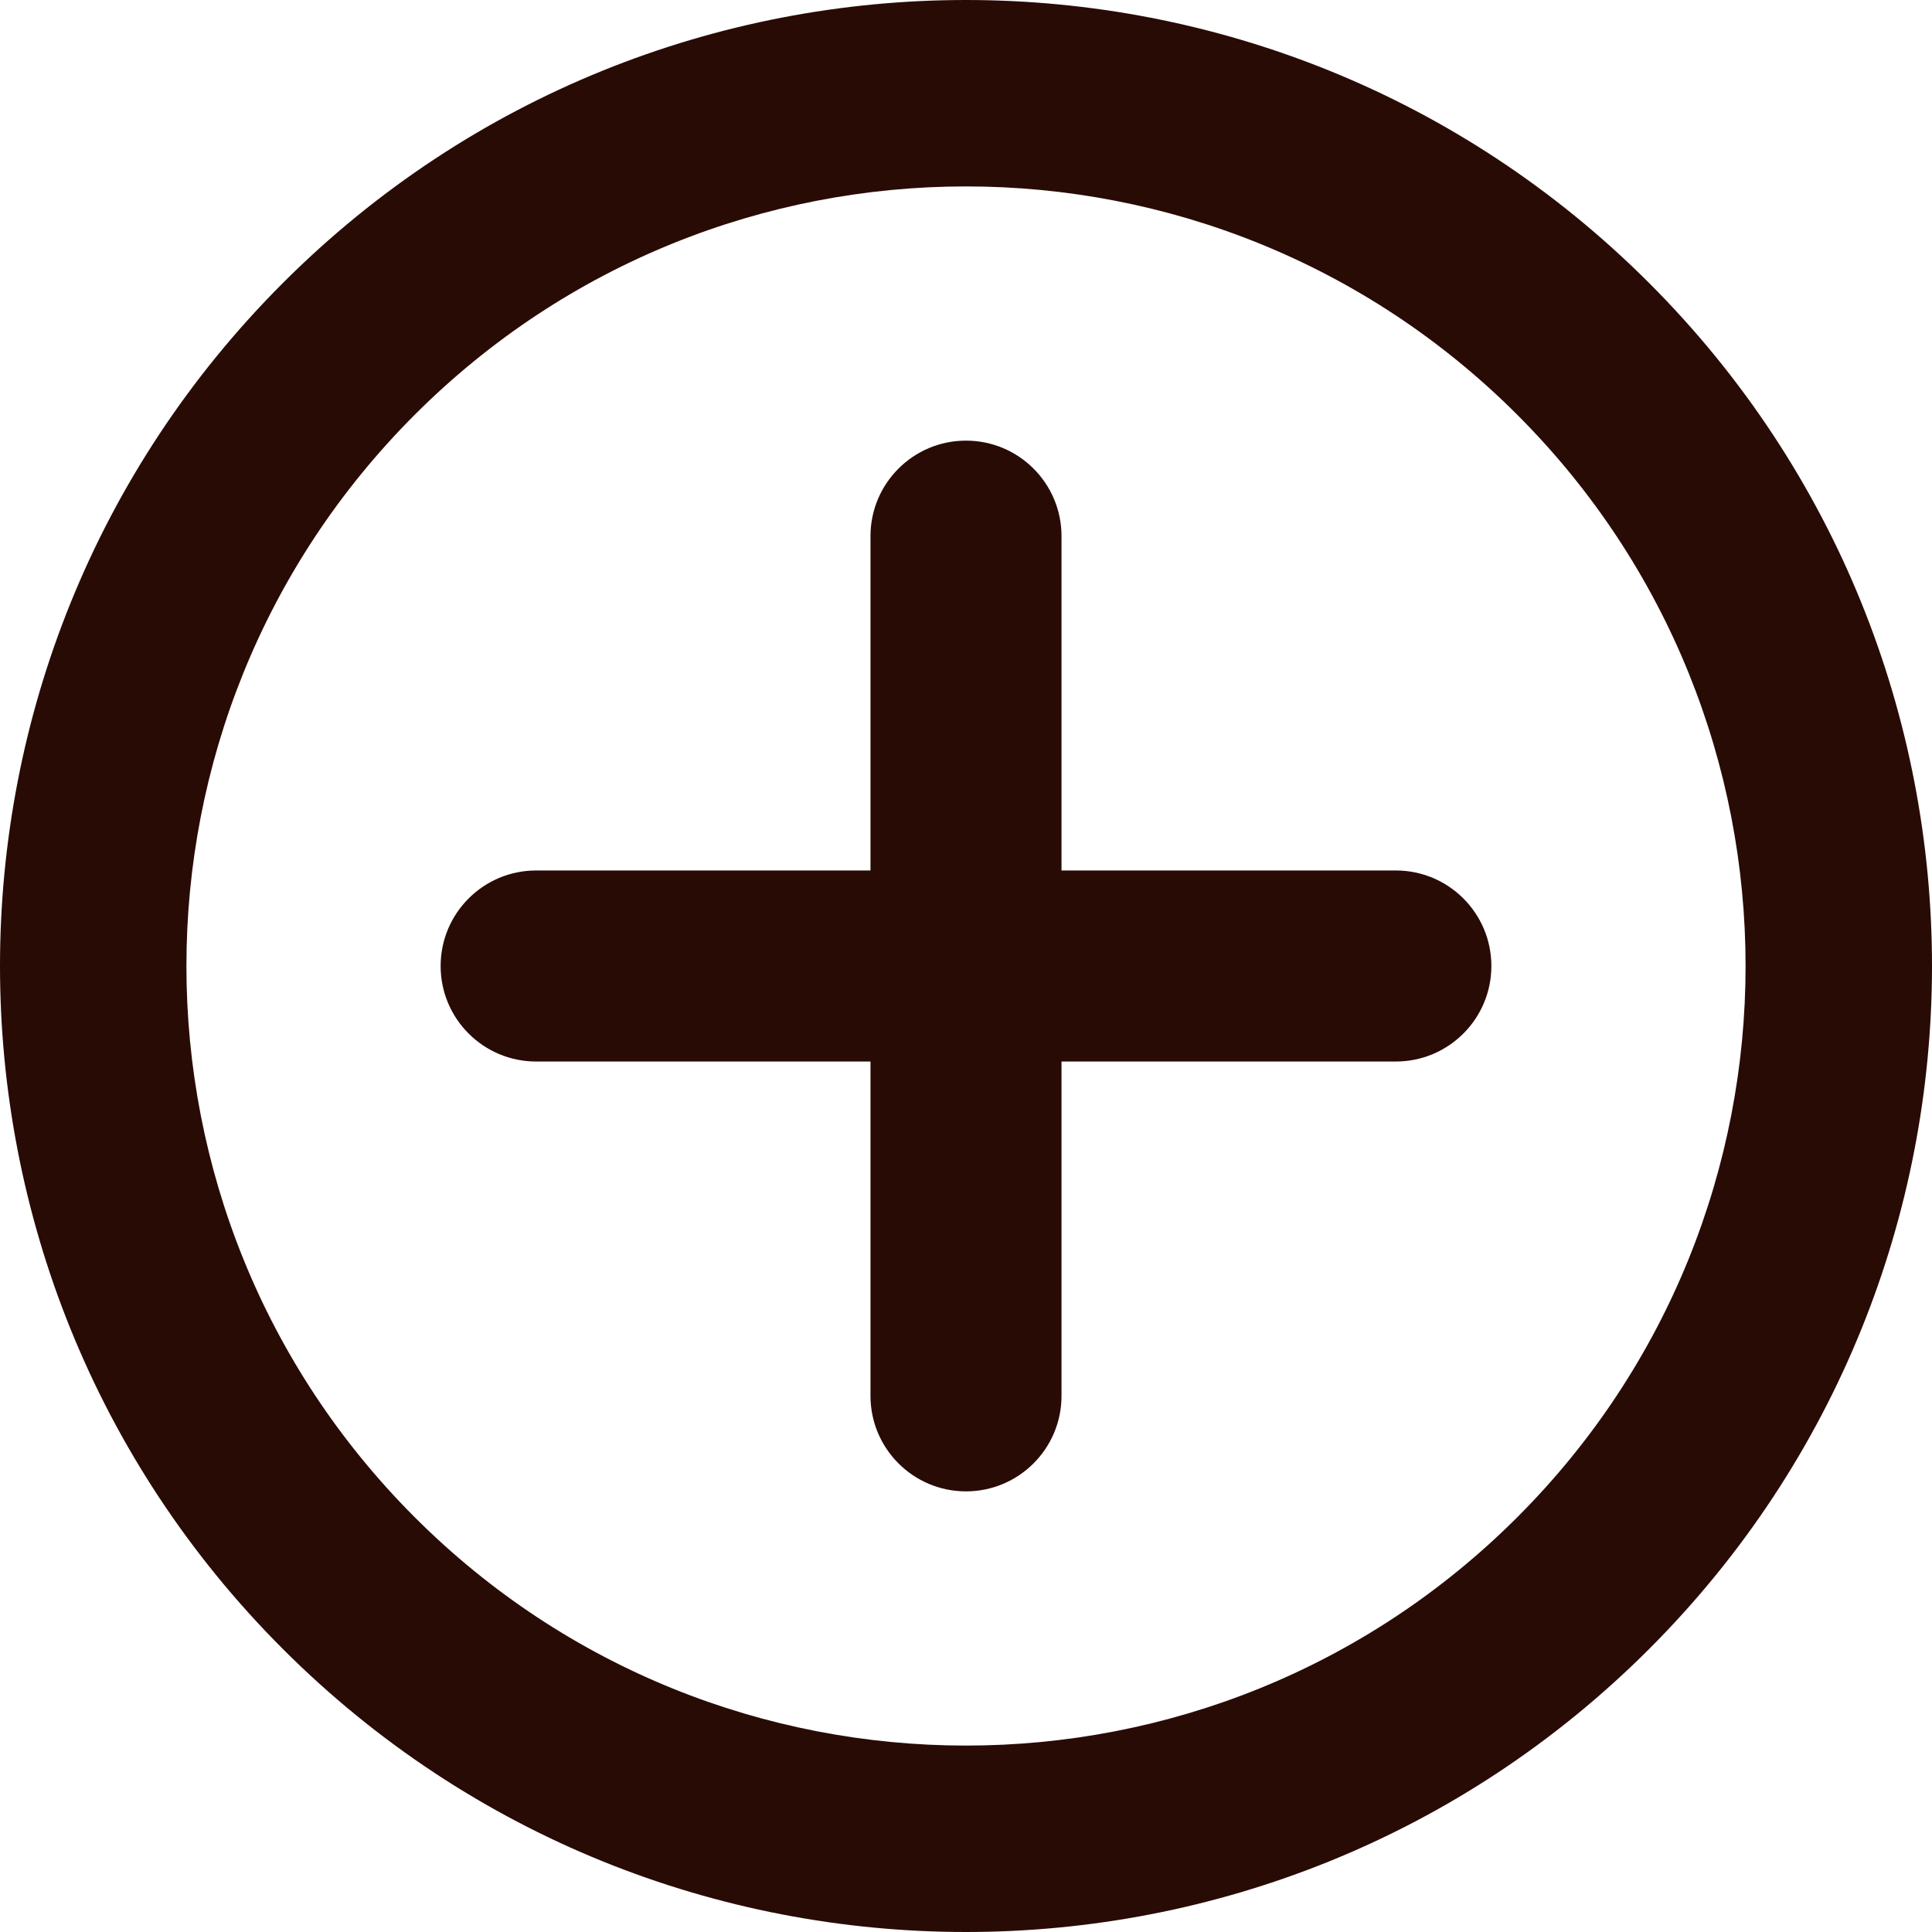
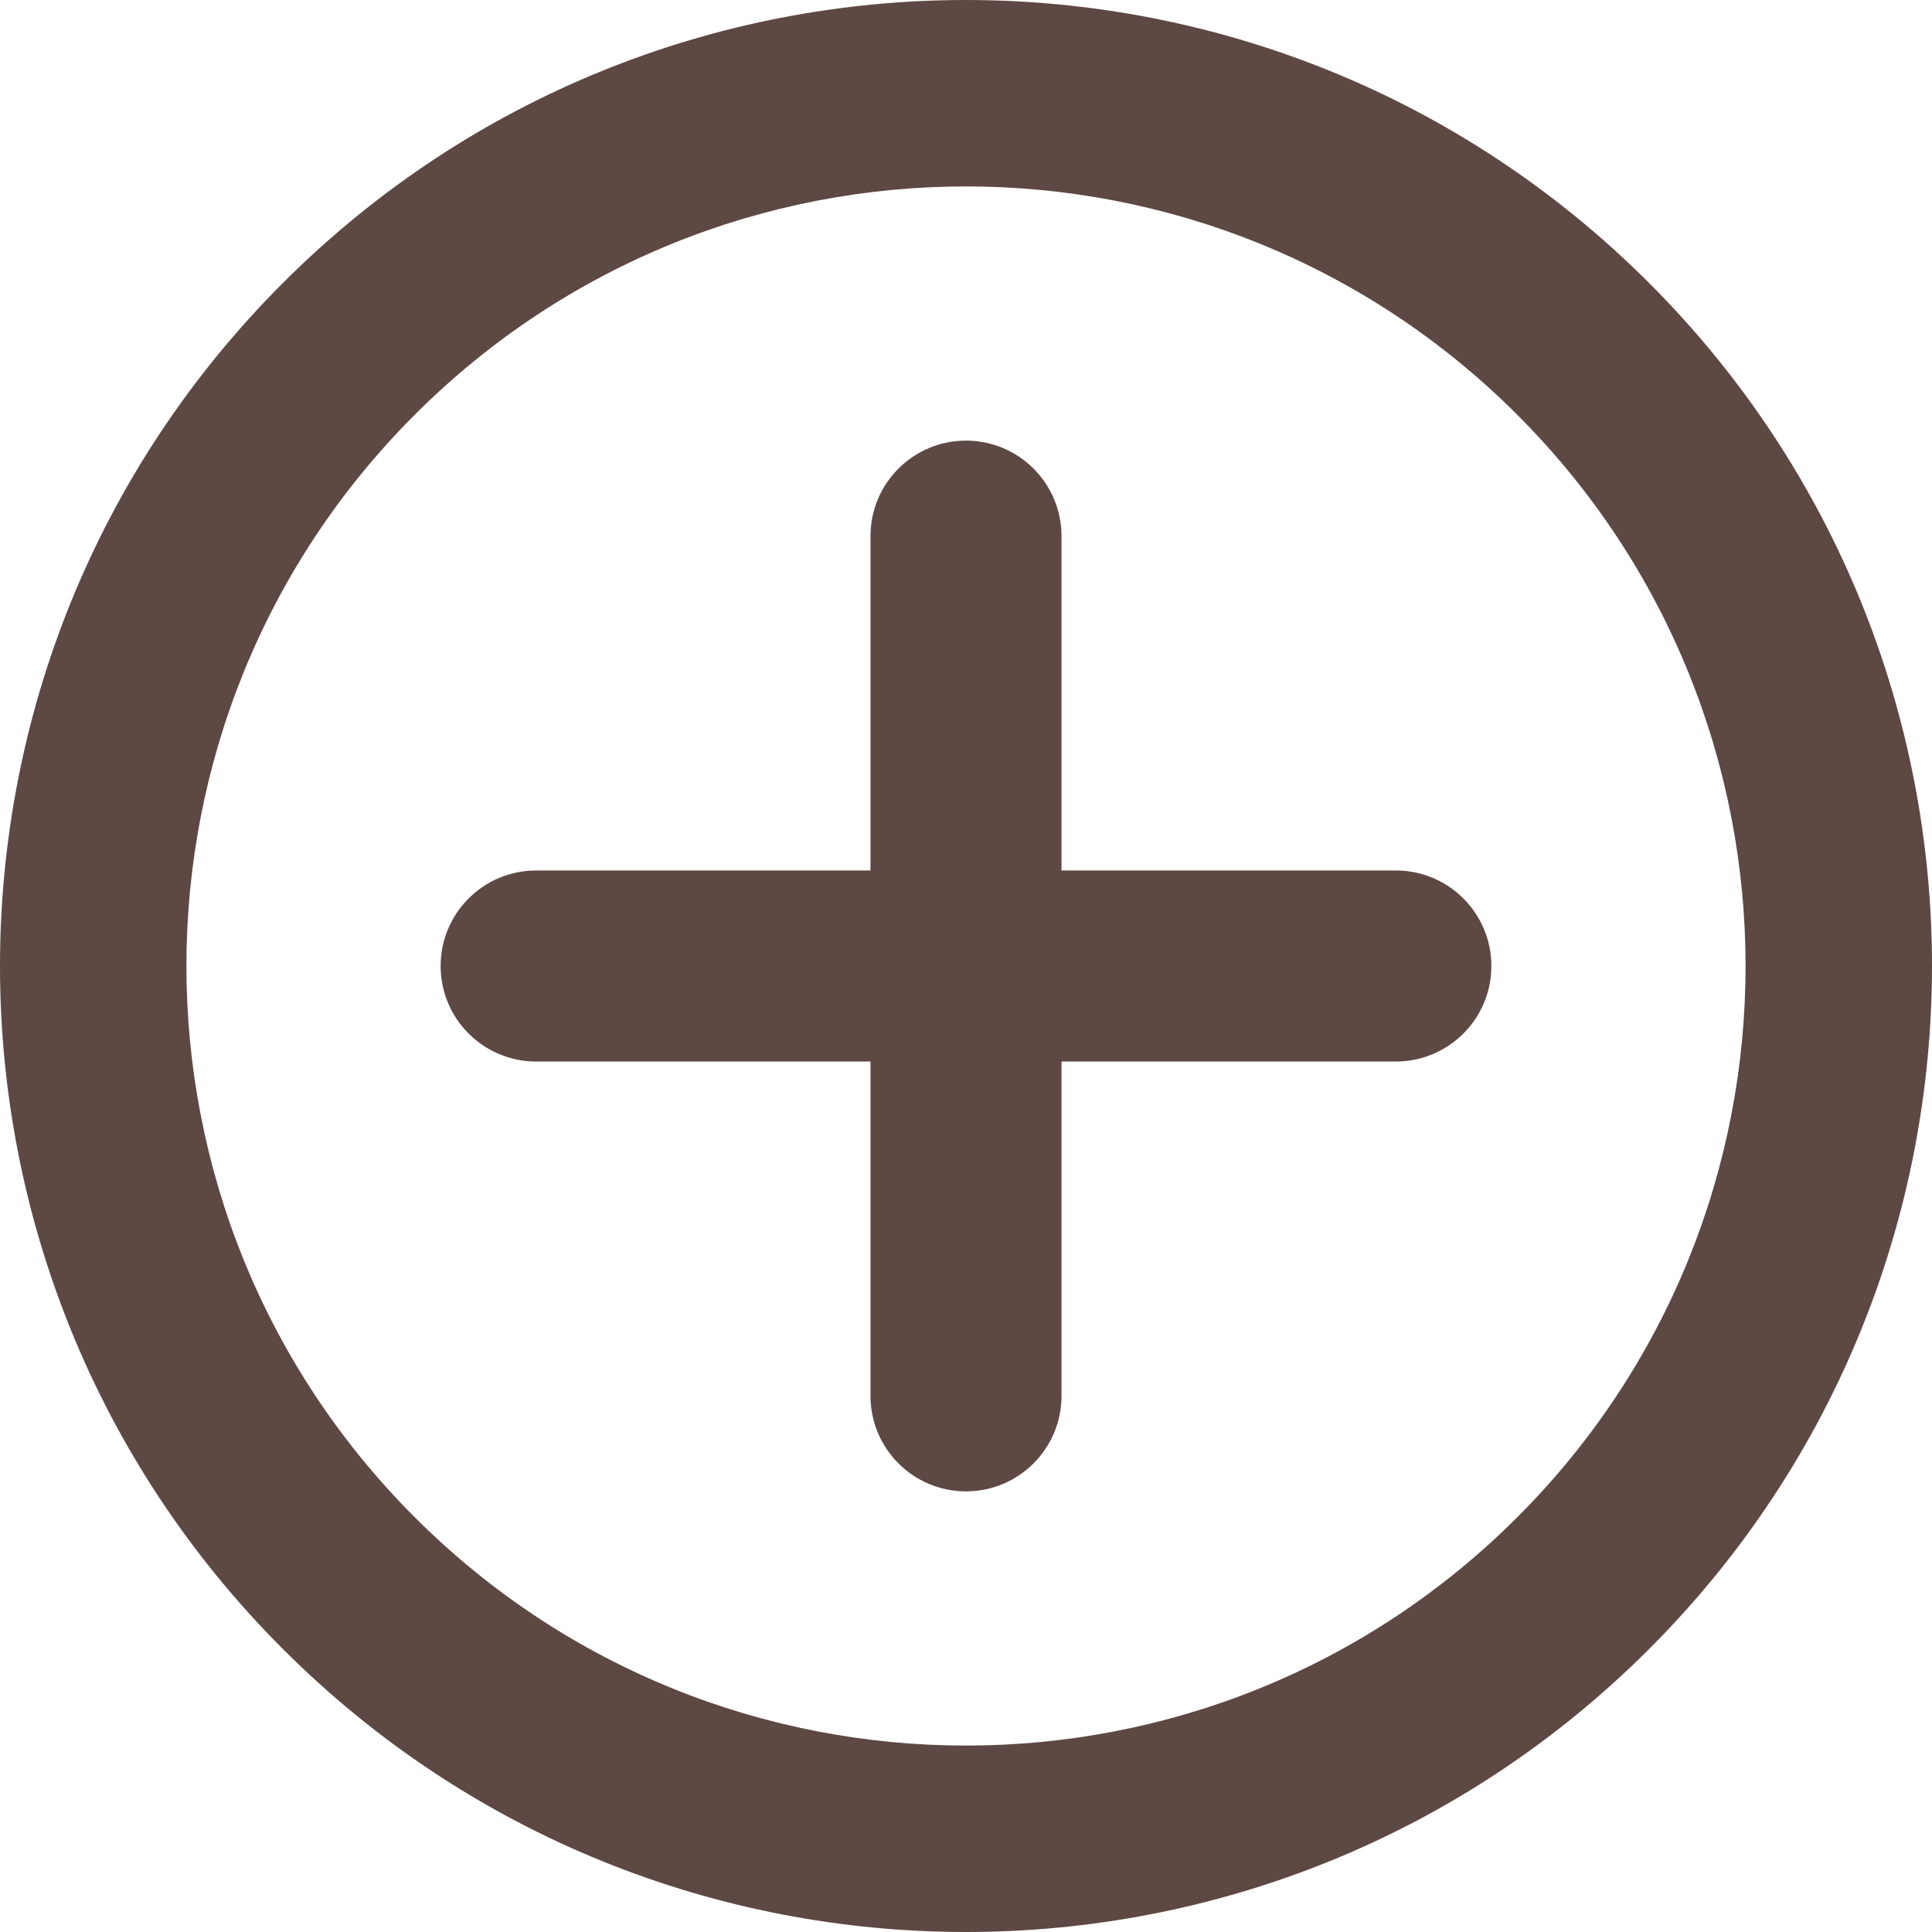
<svg xmlns="http://www.w3.org/2000/svg" viewBox="0 0 114 114" version="1.1">
-   <g id="5805" fill="rgba(41, 11, 5, 1)">
+   <g id="5805" fill="rgba(41, 11, 5, 0.75)">
    <path d="M16.695,16.695 C-5.565,38.955 -5.565,75.045 16.695,97.305 C38.954,119.565 75.046,119.565 97.305,97.305 C119.565,75.046 119.565,38.954 97.305,16.695 C75.045,-5.565 38.954,-5.565 16.695,16.695 L16.695,16.695 Z M89.527,89.528 C71.563,107.49 42.437,107.491 24.473,89.528 C6.509,71.564 6.509,42.437 24.473,24.473 C42.437,6.509 71.563,6.509 89.527,24.473 C107.491,42.438 107.491,71.564 89.527,89.528 L89.527,89.528 Z M89.527,89.528" id="Shape" />
    <path d="M82.364,51.364 L62.636,51.364 L62.636,31.636 C62.636,28.524 60.113,26 57,26 C53.887,26 51.364,28.524 51.364,31.636 L51.364,51.364 L31.636,51.364 C28.524,51.364 26,53.887 26,57 C26,60.113 28.524,62.636 31.636,62.636 L51.364,62.636 L51.364,82.364 C51.364,85.476 53.887,88 57,88 C60.113,88 62.636,85.476 62.636,82.364 L62.636,62.636 L82.364,62.636 C85.476,62.636 88,60.113 88,57 C88,53.887 85.476,51.364 82.364,51.364 L82.364,51.364 Z M82.364,51.364" id="Shape" />
  </g>
</svg>
